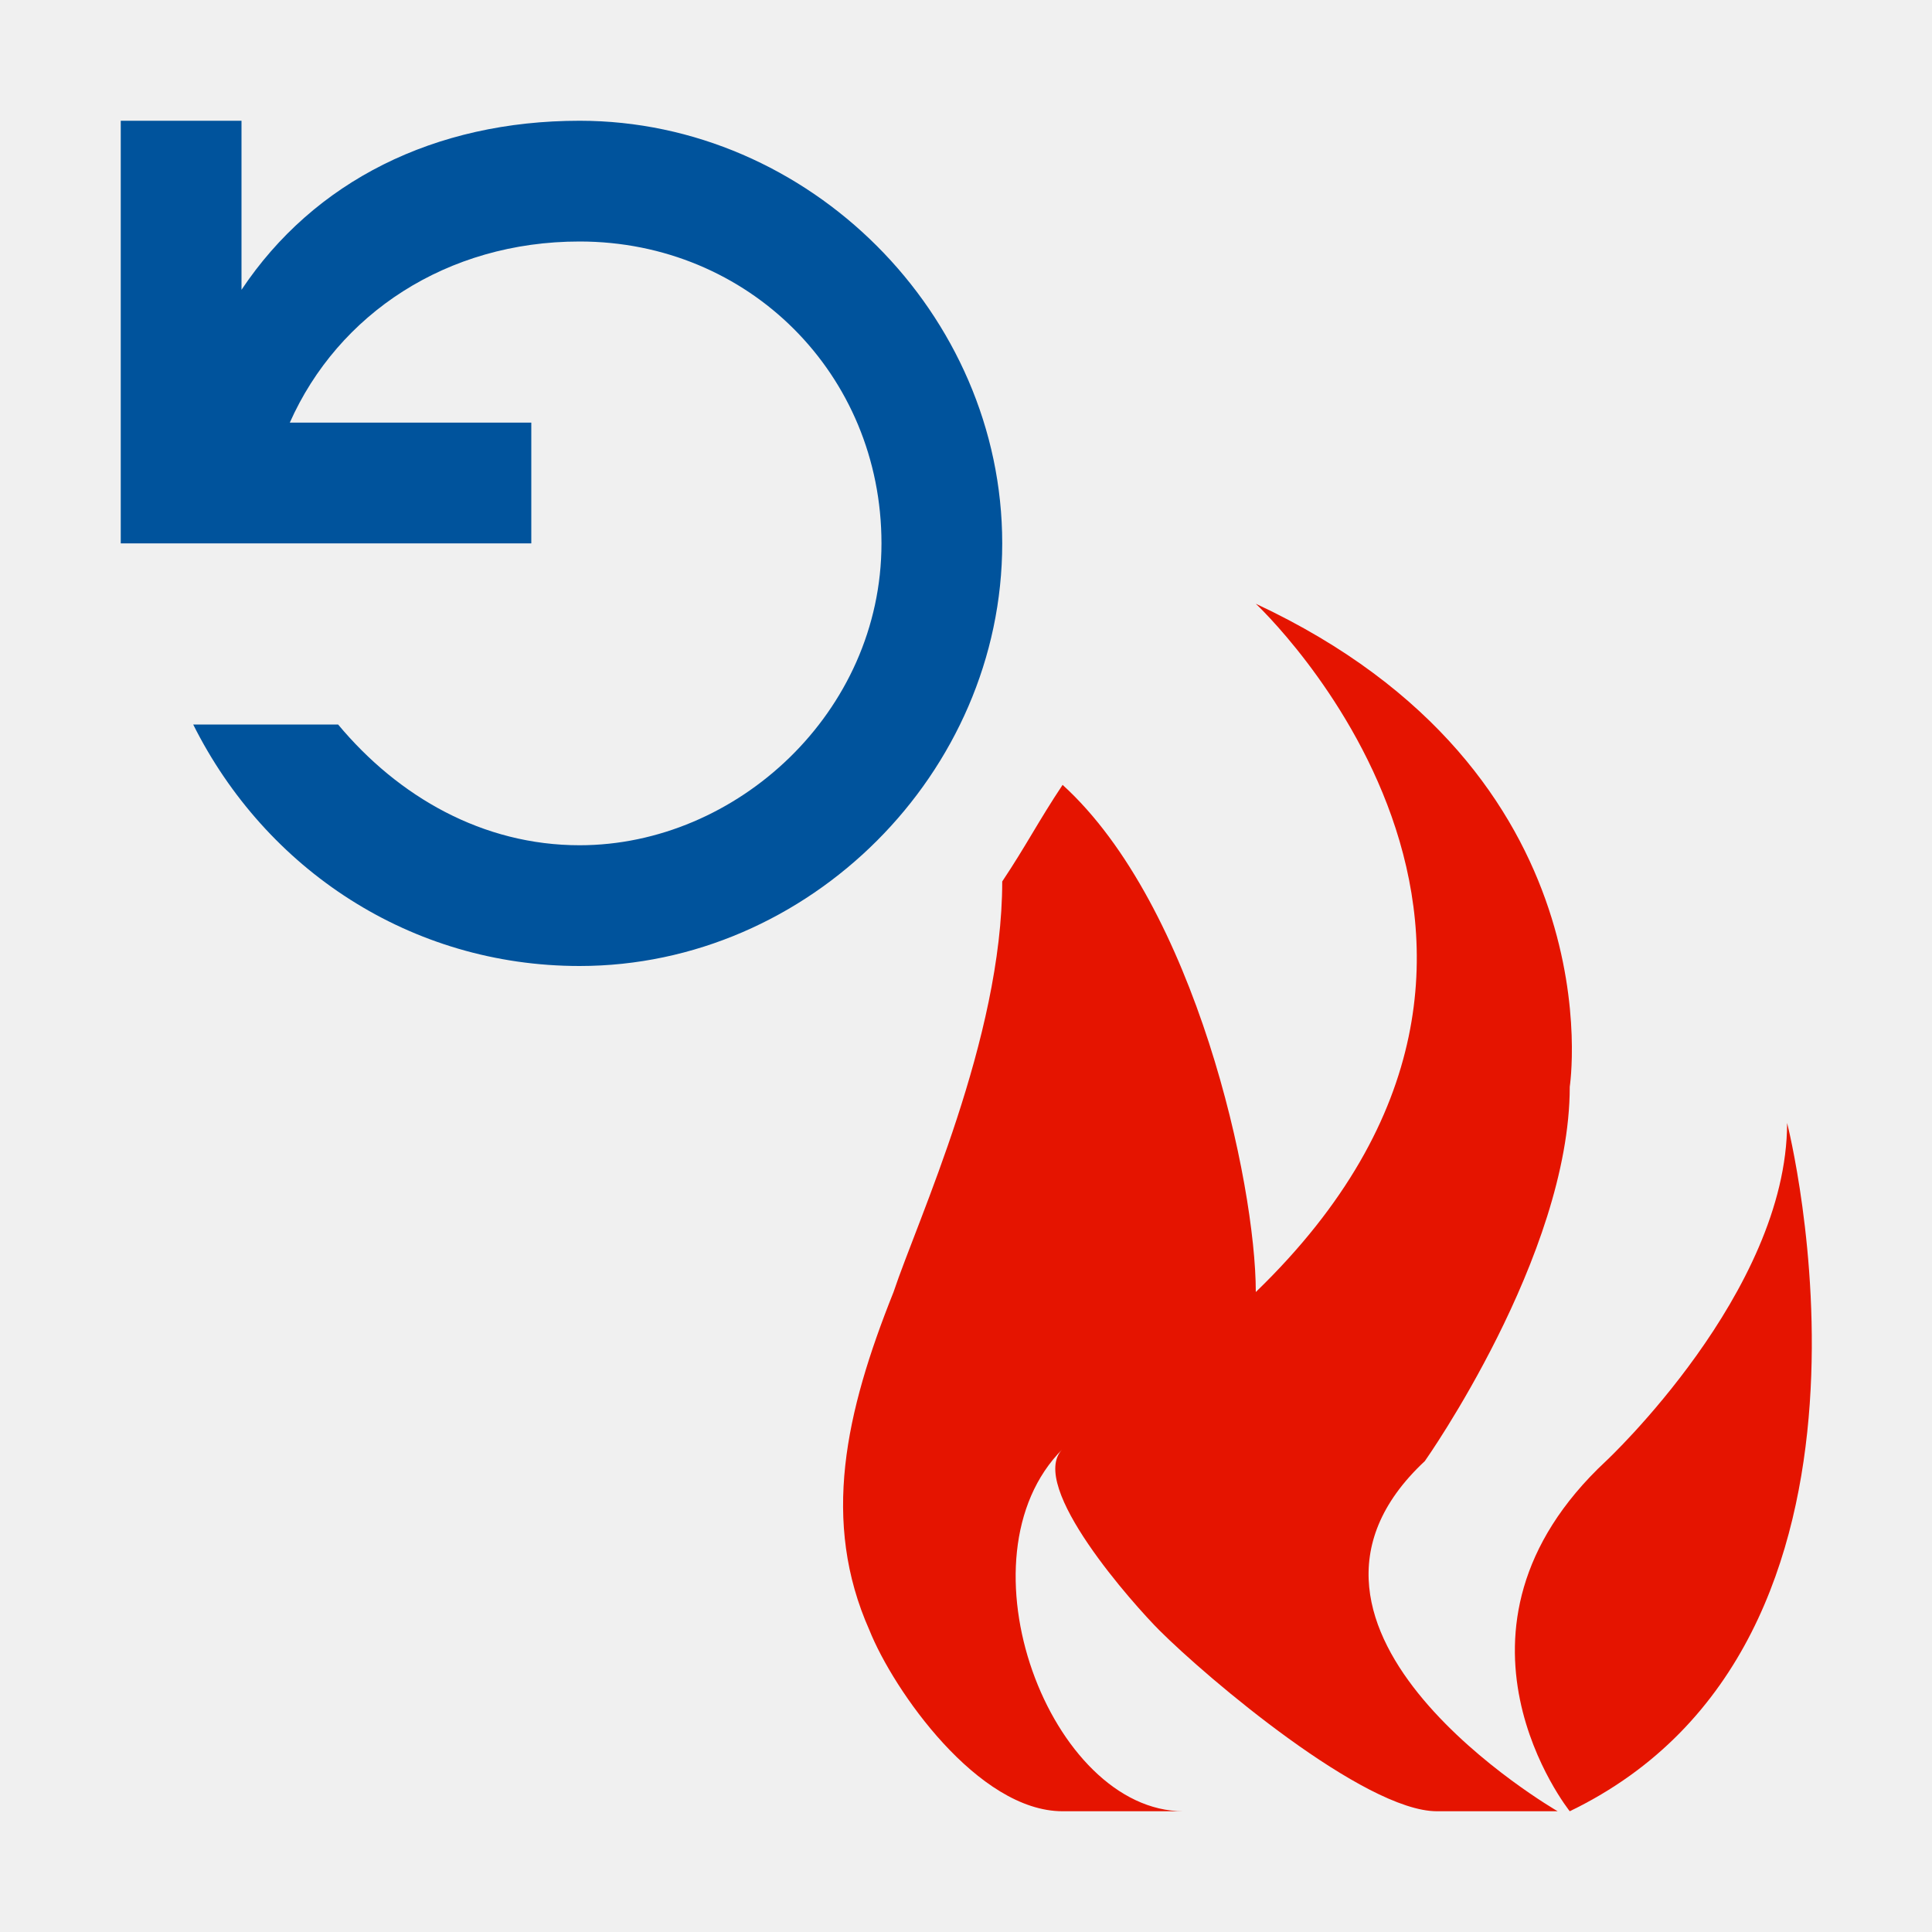
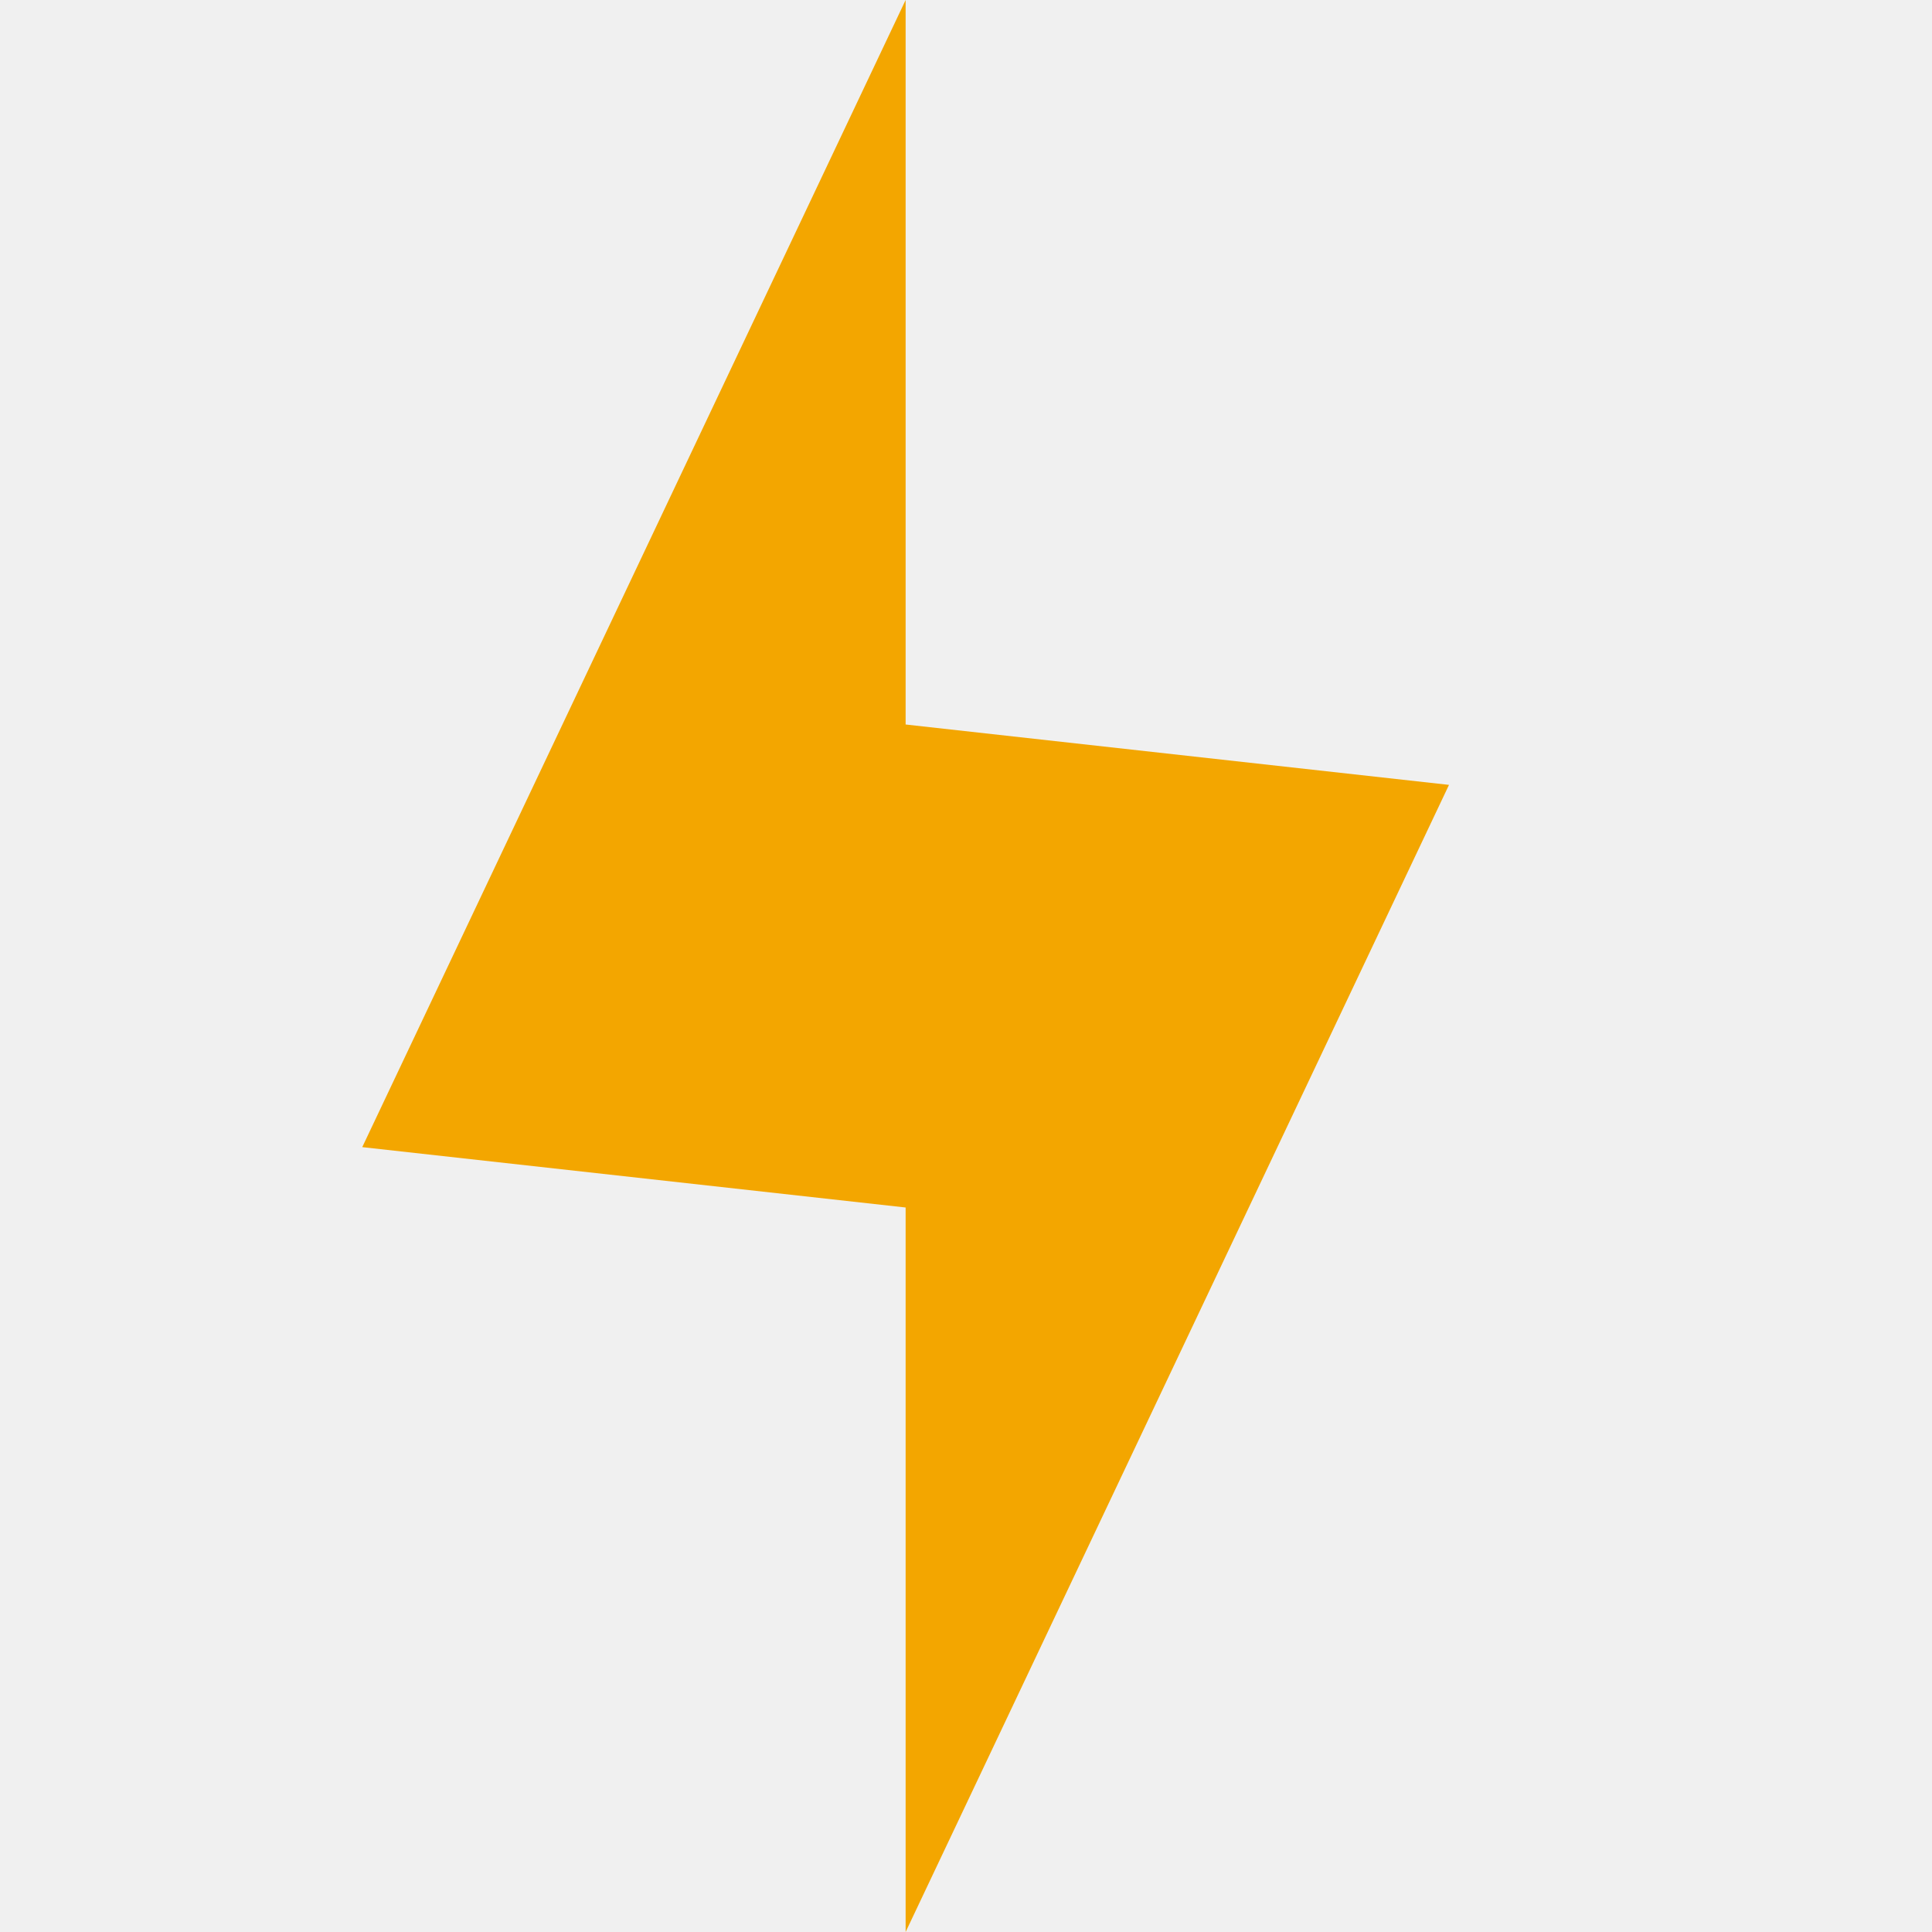
- <svg xmlns="http://www.w3.org/2000/svg" version="1.1" id="layer_1" x="0px" y="0px" viewBox="0 0 16 16" style="enable-background:new 0 0 16 16;" xml:space="preserve">
+ <svg xmlns="http://www.w3.org/2000/svg" version="1.1" id="layer_1" x="0px" y="0px" viewBox="0 0 32 32" style="enable-background:new 0 0 32 32;" xml:space="preserve">
  <style type="text/css">
- 	.st0{opacity:0;}
- 	.st1{fill:#FFFFFF;}
- 	.st2{fill:#E51400;}
- 	.st3{fill:#00539C;}
+ 	.st0{fill:#F3A600;}
</style>
-   <g id="outline_1_" class="st0">
-     <path class="st1" d="M0,0h16v16H0V0z" />
+   <g id="lightning">
+     <path id="Combined-Shape" class="st0" d="M15,12l9,1l-9,19V20l-9-1l9-19V12z" />
  </g>
-   <g id="icon_x5F_bg_1_">
-     <path class="st2" d="M14.8,9.3c0,1.4-1.5,2.8-1.5,2.8C11.8,13.5,13,15,13,15C15.9,13.6,14.8,9.3,14.8,9.3z" />
-   </g>
-   <path class="st3" d="M4.8,1C3.6,1,2.6,1.5,2,2.4V1H1v2.5v1h0.2H2h0.2h2.2v-1h-2C2.8,2.6,3.7,2,4.8,2c1.4,0,2.5,1.1,2.5,2.5  S6.1,7,4.8,7C4,7,3.3,6.6,2.8,6H1.6c0.6,1.2,1.8,2,3.2,2c1.9,0,3.5-1.6,3.5-3.5S6.7,1,4.8,1z" />
-   <path class="st2" d="M13,9c0,0,0.4-2.6-2.6-4c0,0,3,2.8,0,5.7c0-0.9-0.5-3.2-1.6-4.2C8.6,6.8,8.5,7,8.3,7.3c0,1.3-0.7,2.8-0.9,3.4  c-0.4,1-0.6,1.9-0.2,2.8C7.4,14,8.1,15,8.8,15h1c-1.1,0-1.9-2.1-1-3c-0.3,0.3,0.6,1.3,0.8,1.5c0.4,0.4,1.7,1.5,2.3,1.5h1  c0,0-2.6-1.5-1.1-2.9C11.8,12.1,13,10.4,13,9z" />
</svg>
